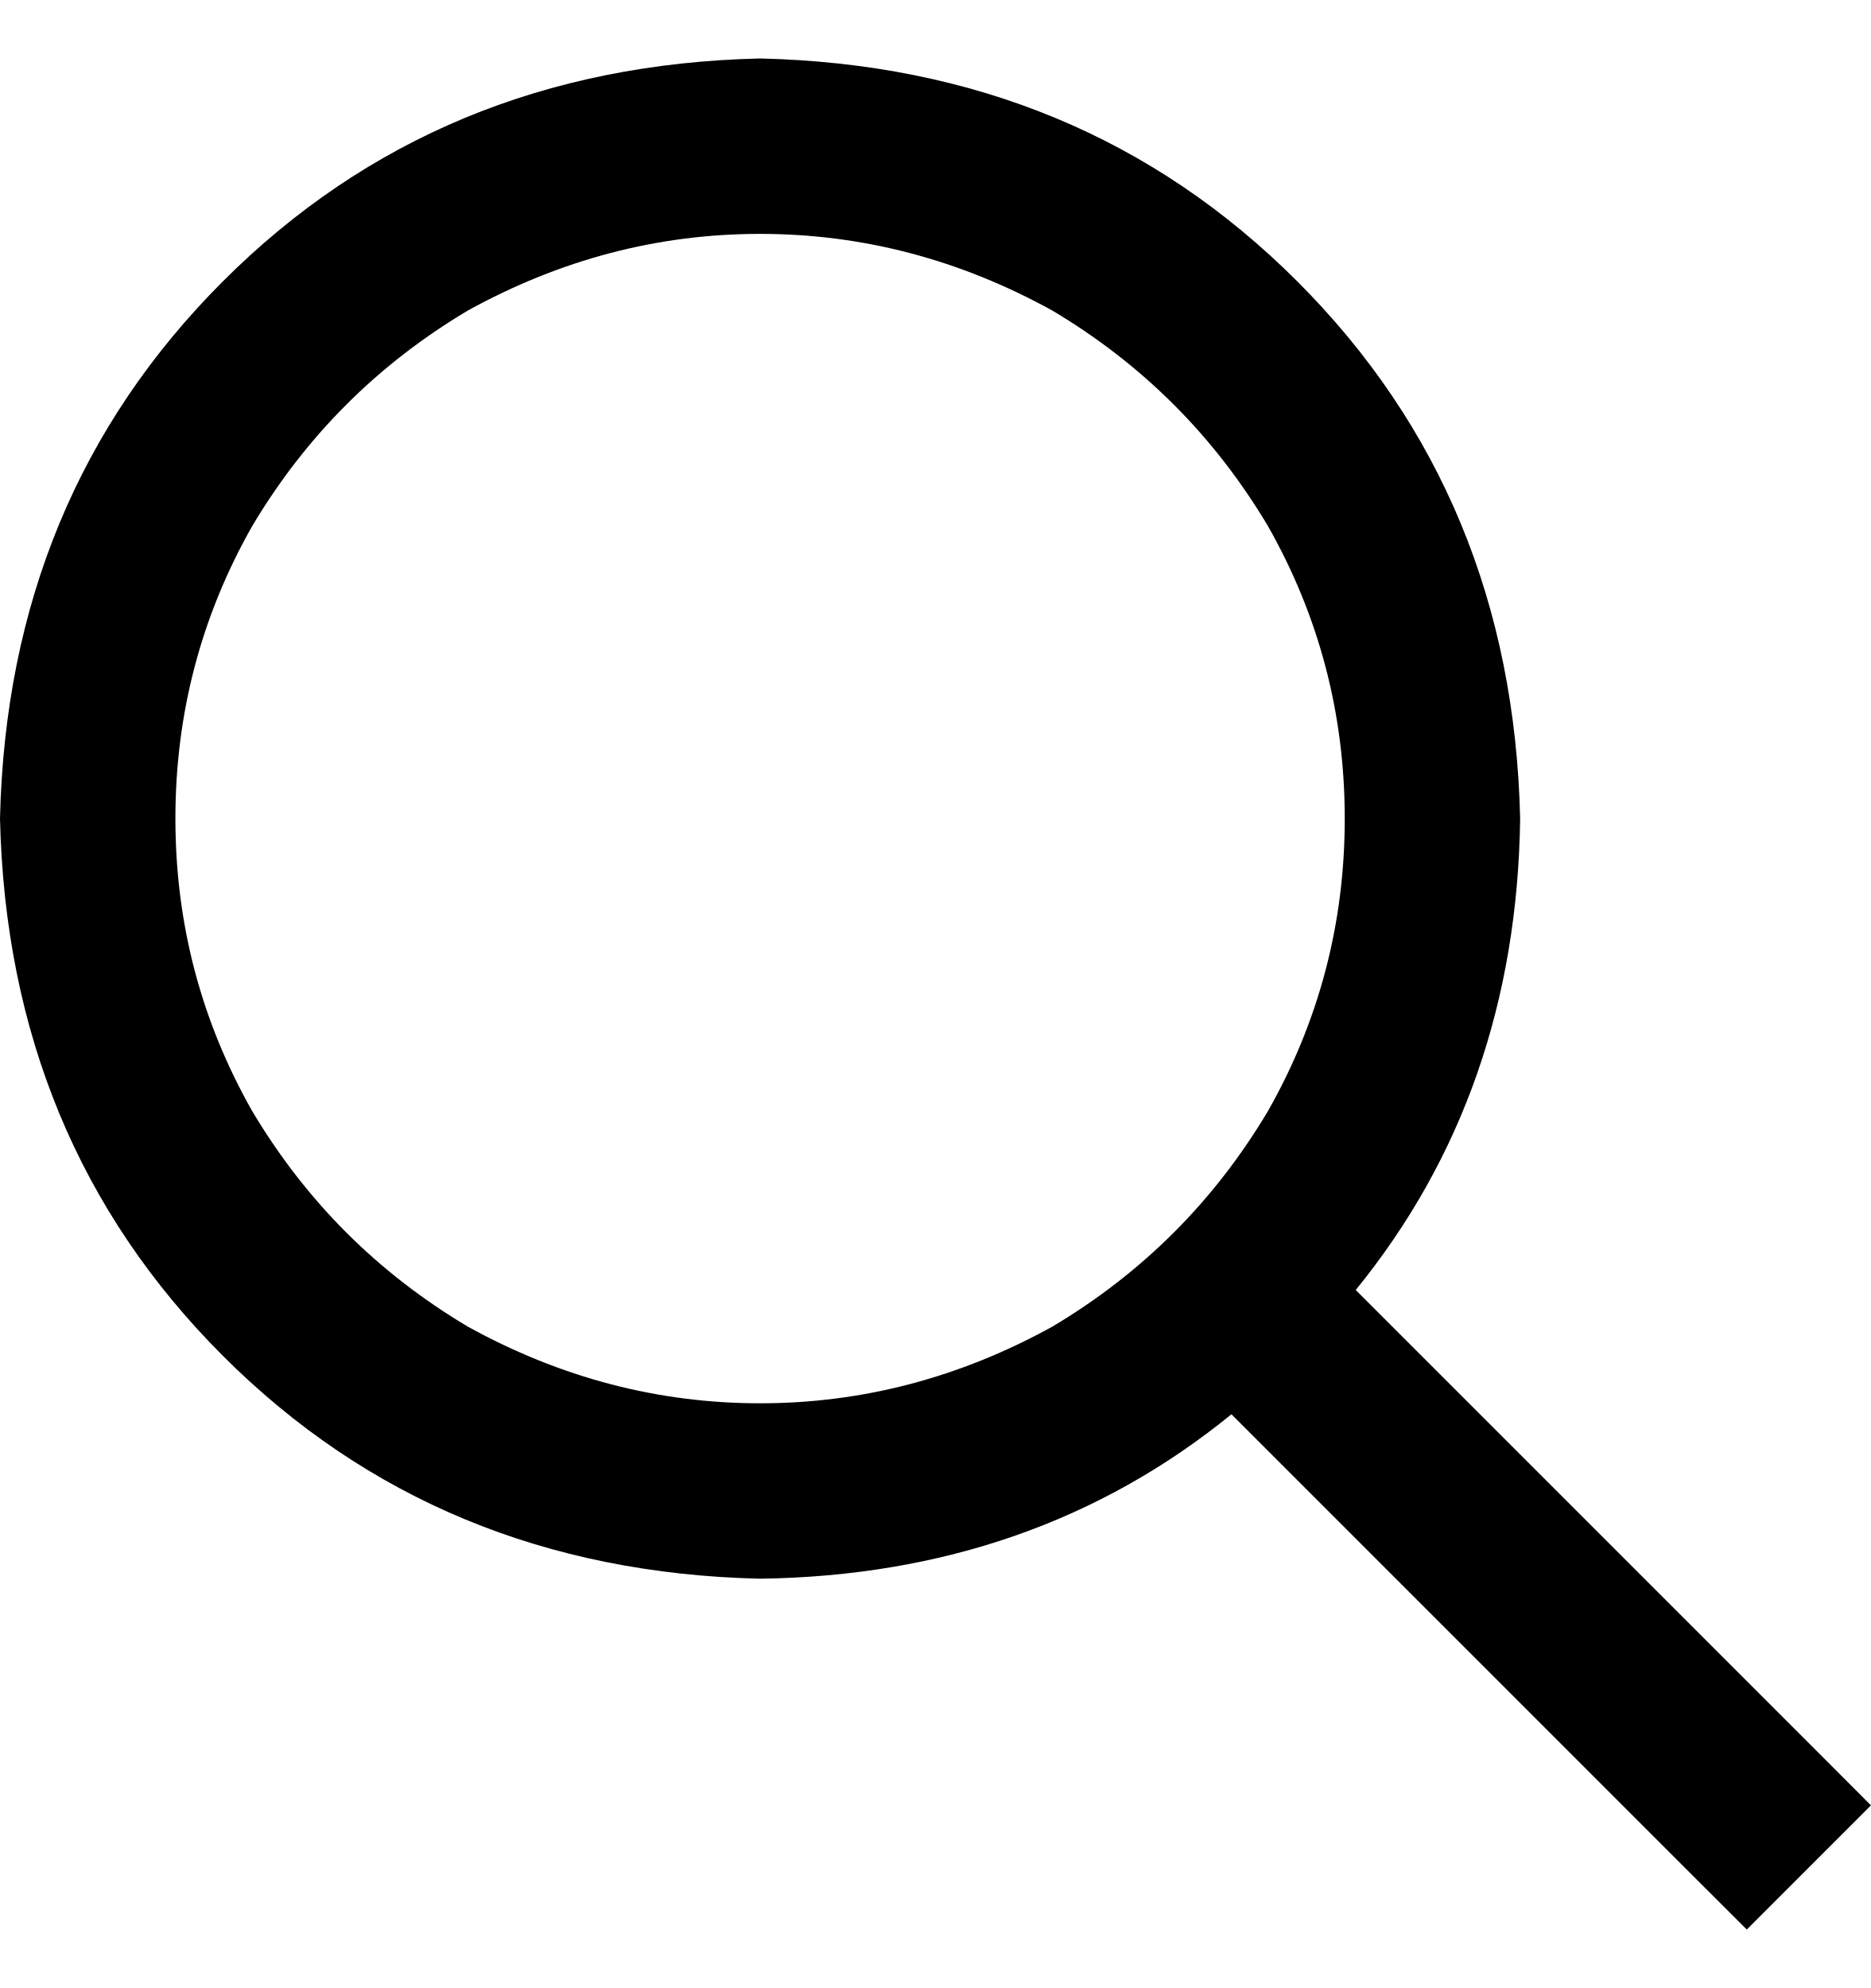
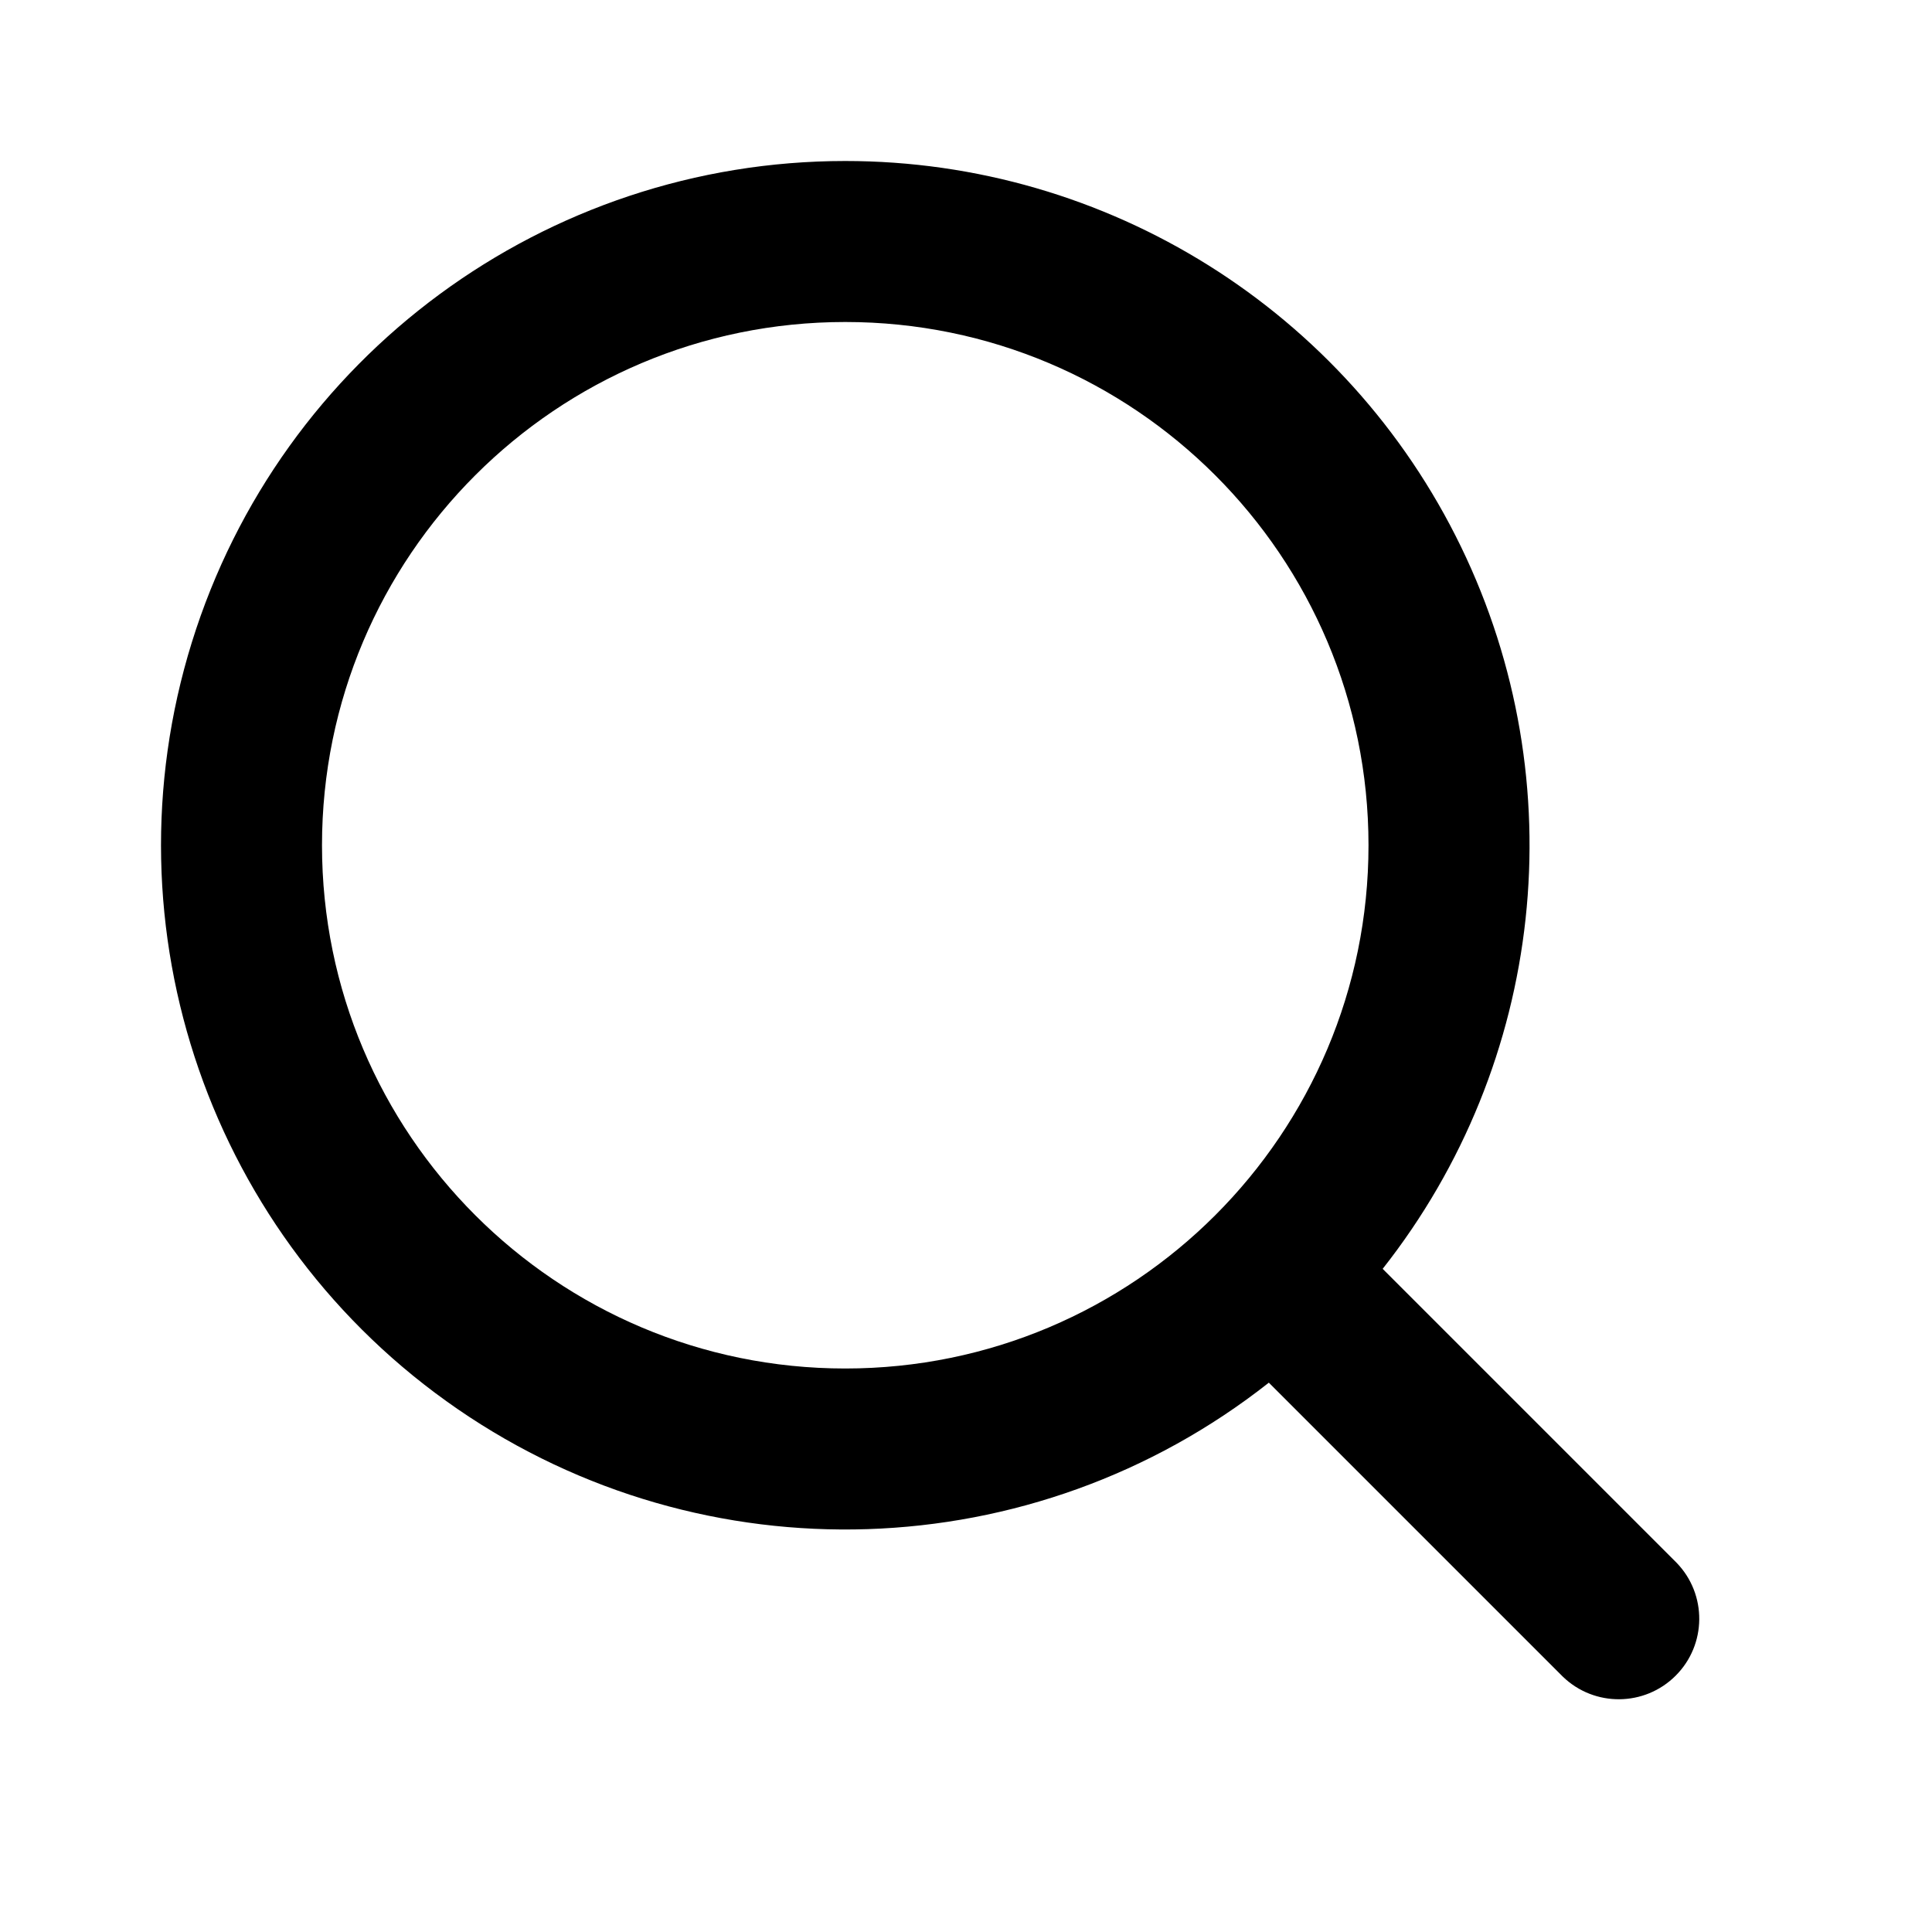
- <svg xmlns="http://www.w3.org/2000/svg" viewBox="0 0 16 17">
-   <path d="M11.5 7C11.5 6.104 11.281 5.271 10.844 4.5C10.385 3.729 9.771 3.115 9 2.656C8.208 2.219 7.375 2 6.5 2C5.625 2 4.792 2.219 4 2.656C3.229 3.115 2.615 3.729 2.156 4.5C1.719 5.271 1.5 6.104 1.5 7C1.5 7.896 1.719 8.729 2.156 9.5C2.615 10.271 3.229 10.885 4 11.344C4.792 11.781 5.625 12 6.5 12C7.375 12 8.208 11.781 9 11.344C9.771 10.885 10.385 10.271 10.844 9.5C11.281 8.729 11.5 7.896 11.5 7ZM10.531 12.094C9.406 13.01 8.062 13.479 6.5 13.5C4.667 13.458 3.135 12.823 1.906 11.594C0.677 10.365 0.042 8.833 0 7C0.042 5.167 0.677 3.635 1.906 2.406C3.135 1.177 4.667 0.542 6.5 0.5C8.333 0.542 9.865 1.177 11.094 2.406C12.323 3.635 12.958 5.167 13 7C12.979 8.562 12.51 9.906 11.594 11.031L15.469 14.906L16 15.438L14.938 16.5L14.406 15.969L10.531 12.094Z" />
+ <svg xmlns="http://www.w3.org/2000/svg" width="1em" height="1em" viewBox="0 0 24 24">
+   <g fill="none" fill-rule="evenodd">
+     <path d="M24 0v24H0V0zM12.593 23.258l-.011.002l-.071.035l-.02.004l-.014-.004l-.071-.035c-.01-.004-.019-.001-.024.005l-.004.01l-.017.428l.005.02l.01.013l.104.074l.015.004l.012-.004l.104-.074l.012-.016l.004-.017l-.017-.427c-.002-.01-.009-.017-.017-.018m.265-.113l-.013.002l-.185.093l-.01.01l-.003.011l.018.43l.005.012l.008.007l.201.093c.012.004.023 0 .029-.008l.004-.014l-.034-.614c-.003-.012-.01-.02-.02-.022m-.715.002a.023.023 0 0 0-.027.006l-.006.014l-.034.614c0 .012.007.02.017.024l.015-.002l.201-.093l.01-.008l.004-.011l.017-.43l-.003-.012l-.01-.01z" />
+     <path fill="black" d="M10.5 2a8.5 8.5 0 1 0 5.262 15.176l3.652 3.652a1 1 0 0 0 1.414-1.414l-3.652-3.652A8.5 8.5 0 0 0 10.5 2M4 10.5a6.5 6.5 0 1 1 13 0a6.5 6.5 0 0 1-13 0" />
+   </g>
</svg>
